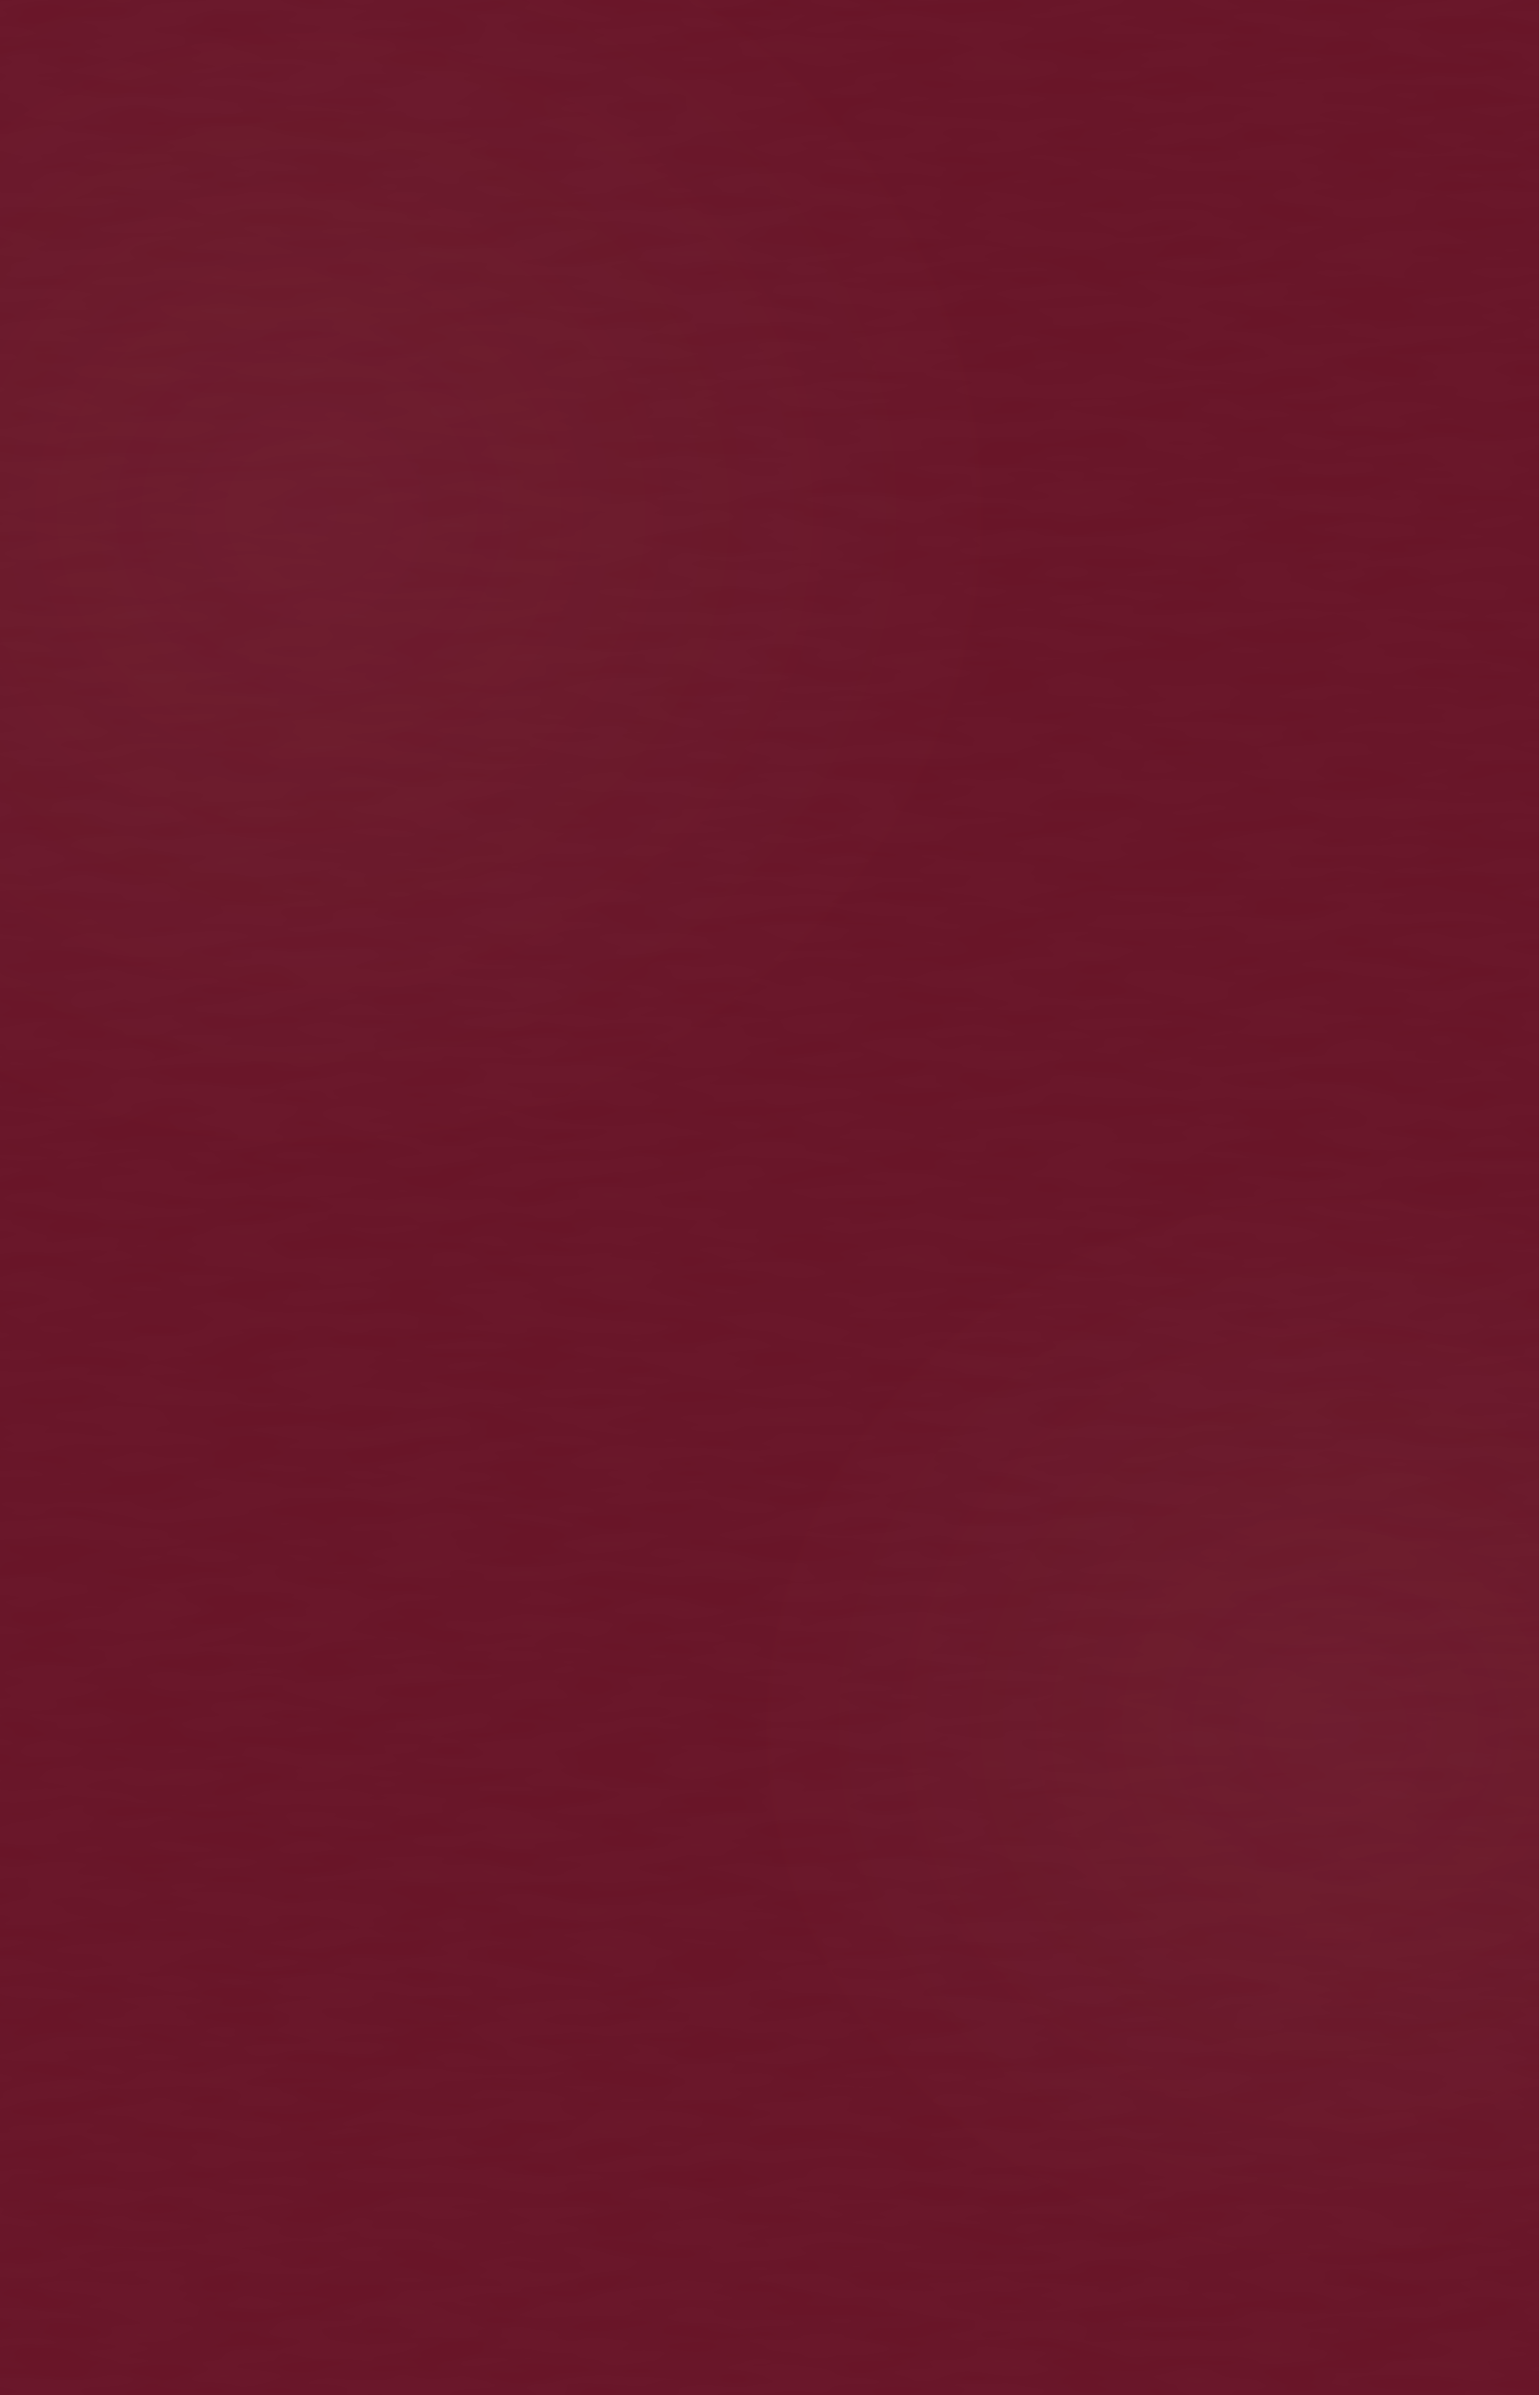
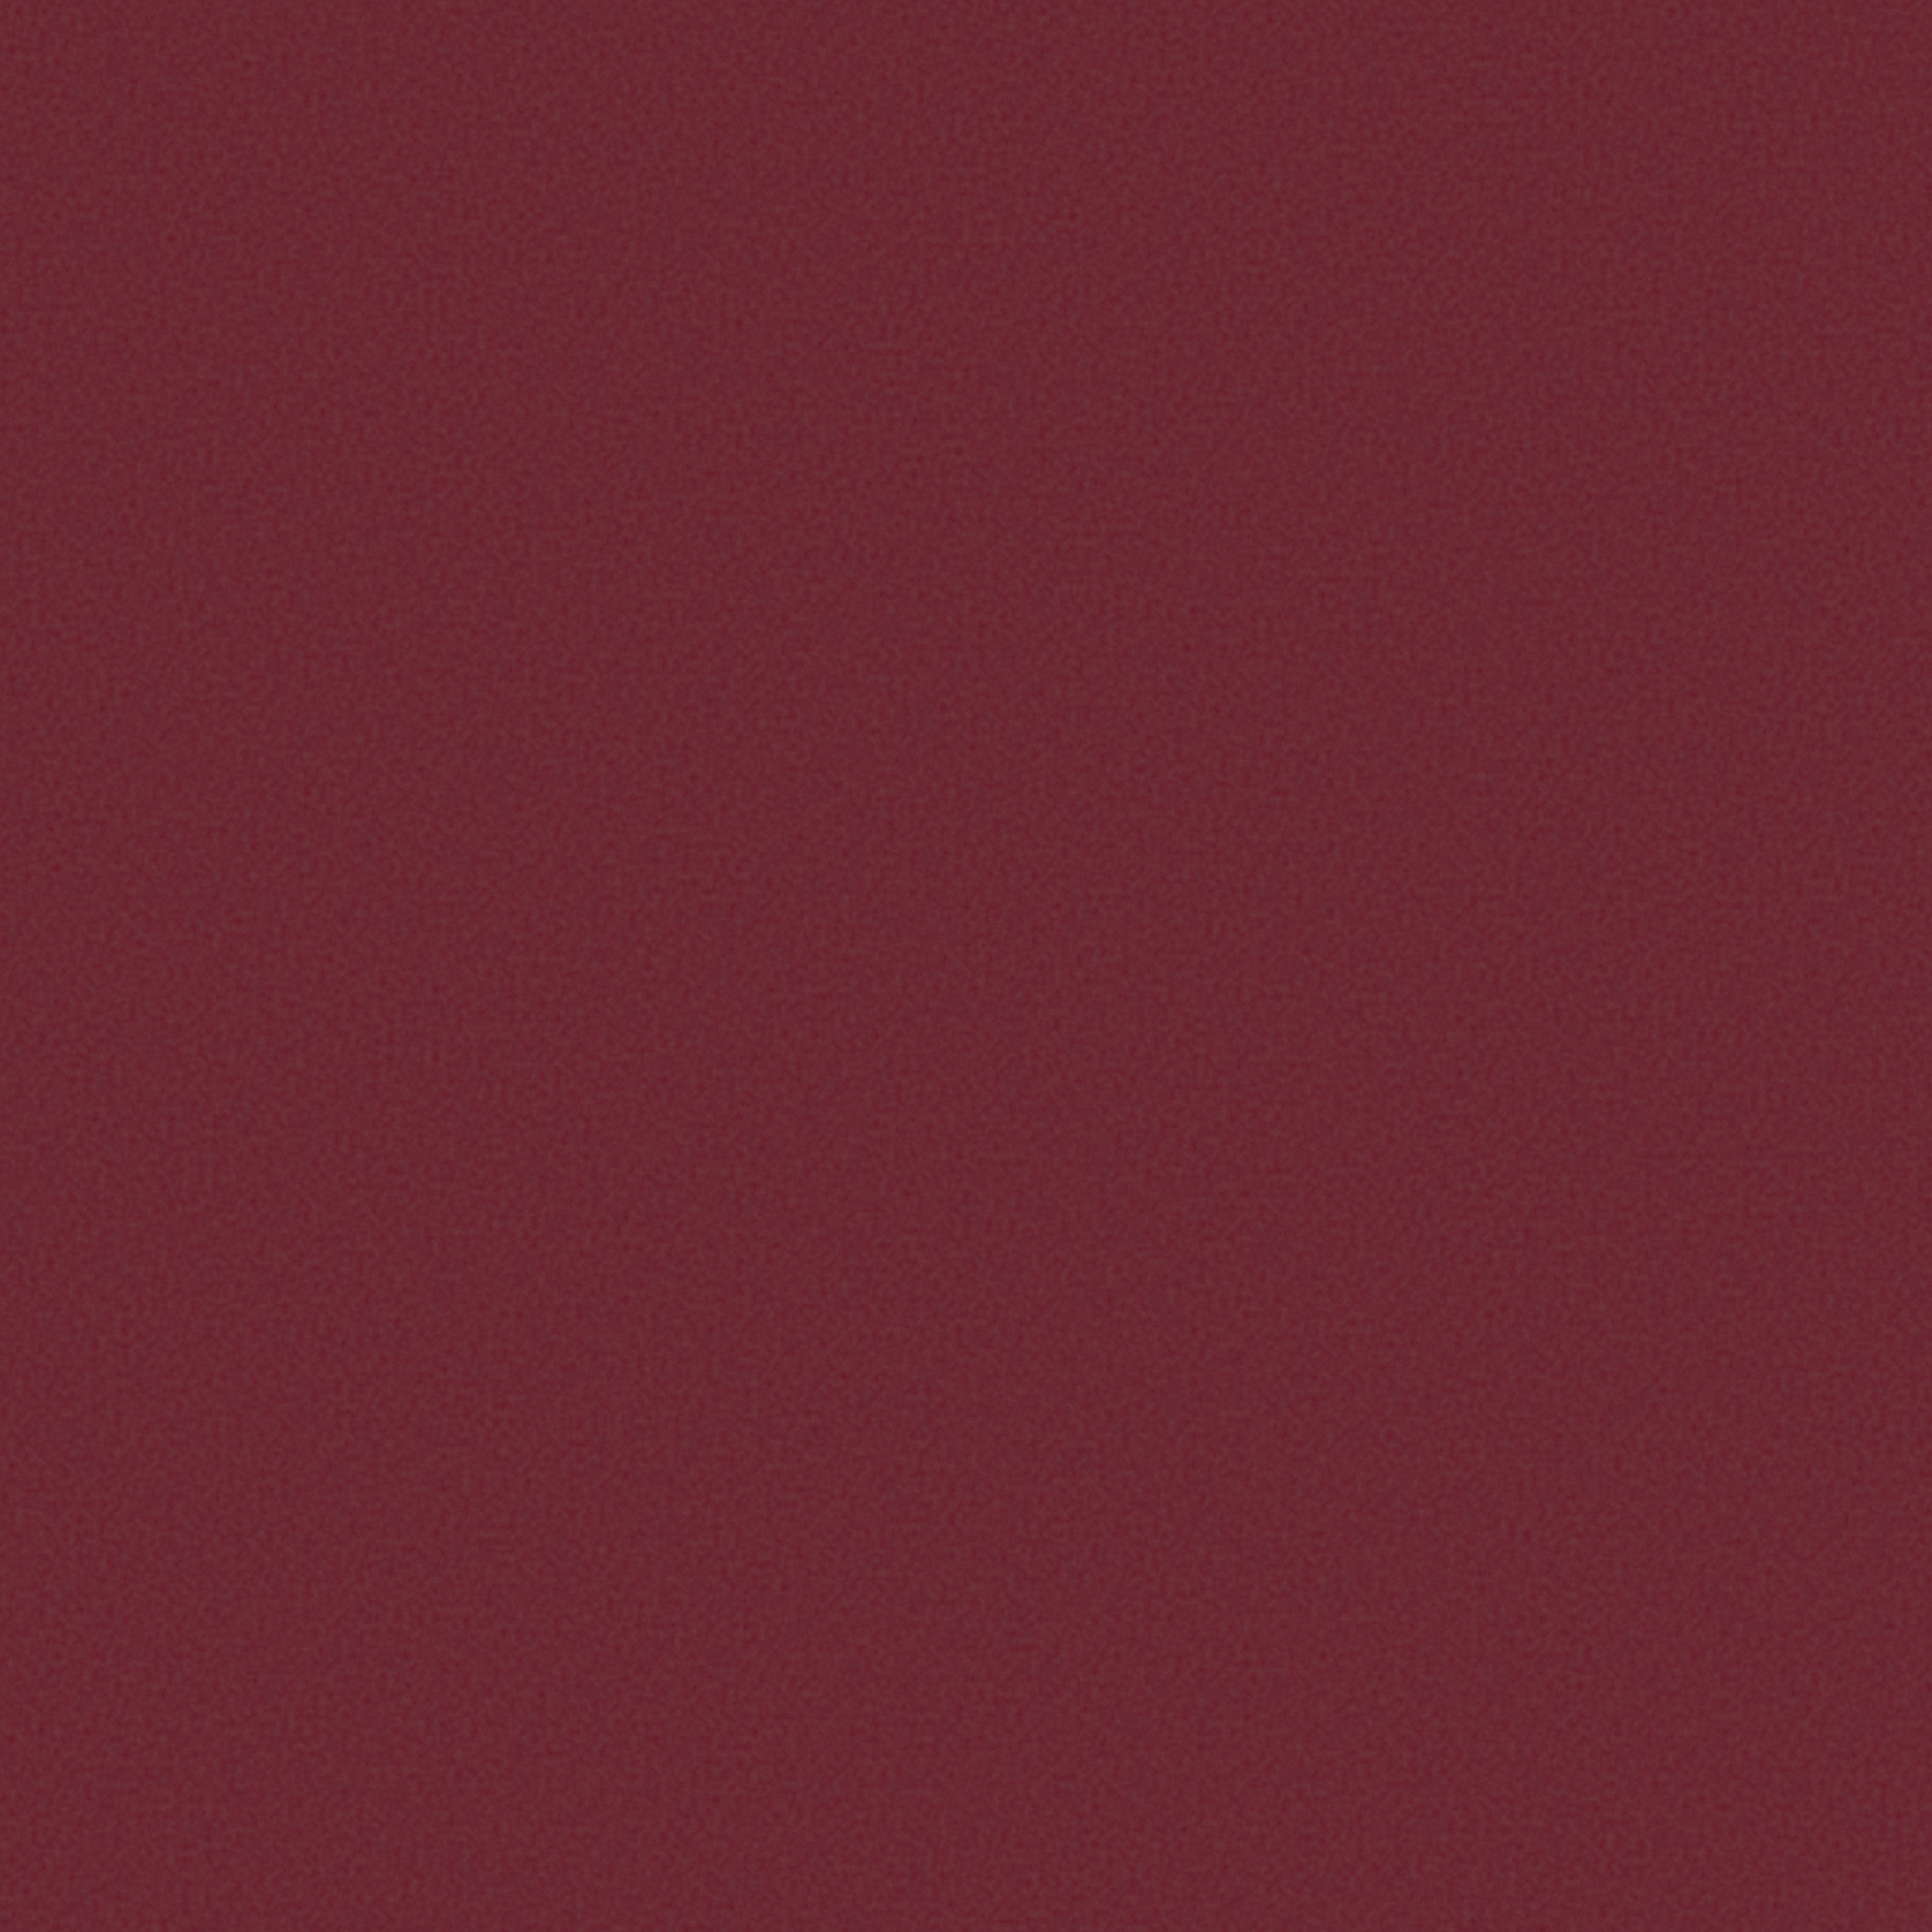
- <svg xmlns="http://www.w3.org/2000/svg" width="900" height="1400" viewBox="0 0 900 1400">
+ <svg xmlns="http://www.w3.org/2000/svg" width="300" height="300" viewBox="0 0 300 300">
  <defs>
-     <filter id="fiber">
-       <feTurbulence type="fractalNoise" baseFrequency=".018 .09" numOctaves="2" stitchTiles="stitch" />
-       <feColorMatrix type="matrix" values="0 0 0 0 1 0 0 0 0 .88 0 0 0 0 .85 0 0 0 .018 0" />
+     <filter id="whatmanDistantTooth" x="0%" y="0%" width="100%" height="100%">
+       <feTurbulence type="fractalNoise" baseFrequency="0.85" numOctaves="3" stitchTiles="stitch" result="microTooth" />
+       <feColorMatrix type="matrix" values="         0 0 0 0 0.96         0 0 0 0 0.90         0 0 0 0 0.85         0 0 0 0.032 0" in="microTooth" result="lightGrain" />
+       <feTurbulence type="fractalNoise" baseFrequency="0.2" numOctaves="2" stitchTiles="stitch" result="softCloud" />
+       <feColorMatrix type="matrix" values="         0 0 0 0 0.10         0 0 0 0 0.01         0 0 0 0 0.03         0 0 0 0.022 0" in="softCloud" result="darkGrain" />
+       <feMerge>
+         <feMergeNode in="SourceGraphic" />
+         <feMergeNode in="darkGrain" />
+         <feMergeNode in="lightGrain" />
+       </feMerge>
    </filter>
-     <radialGradient id="light">
-       <stop stop-color="#fff3df" stop-opacity=".035" />
-       <stop offset="1" stop-color="#fff3df" stop-opacity="0" />
-     </radialGradient>
  </defs>
-   <rect width="900" height="1400" fill="#681427" />
-   <ellipse cx="180" cy="300" rx="420" ry="390" fill="url(#light)" />
-   <ellipse cx="780" cy="1010" rx="350" ry="330" fill="url(#light)" />
-   <rect width="900" height="1400" filter="url(#fiber)" />
+   <rect width="300" height="300" fill="#681427" filter="url(#whatmanDistantTooth)" />
</svg>
